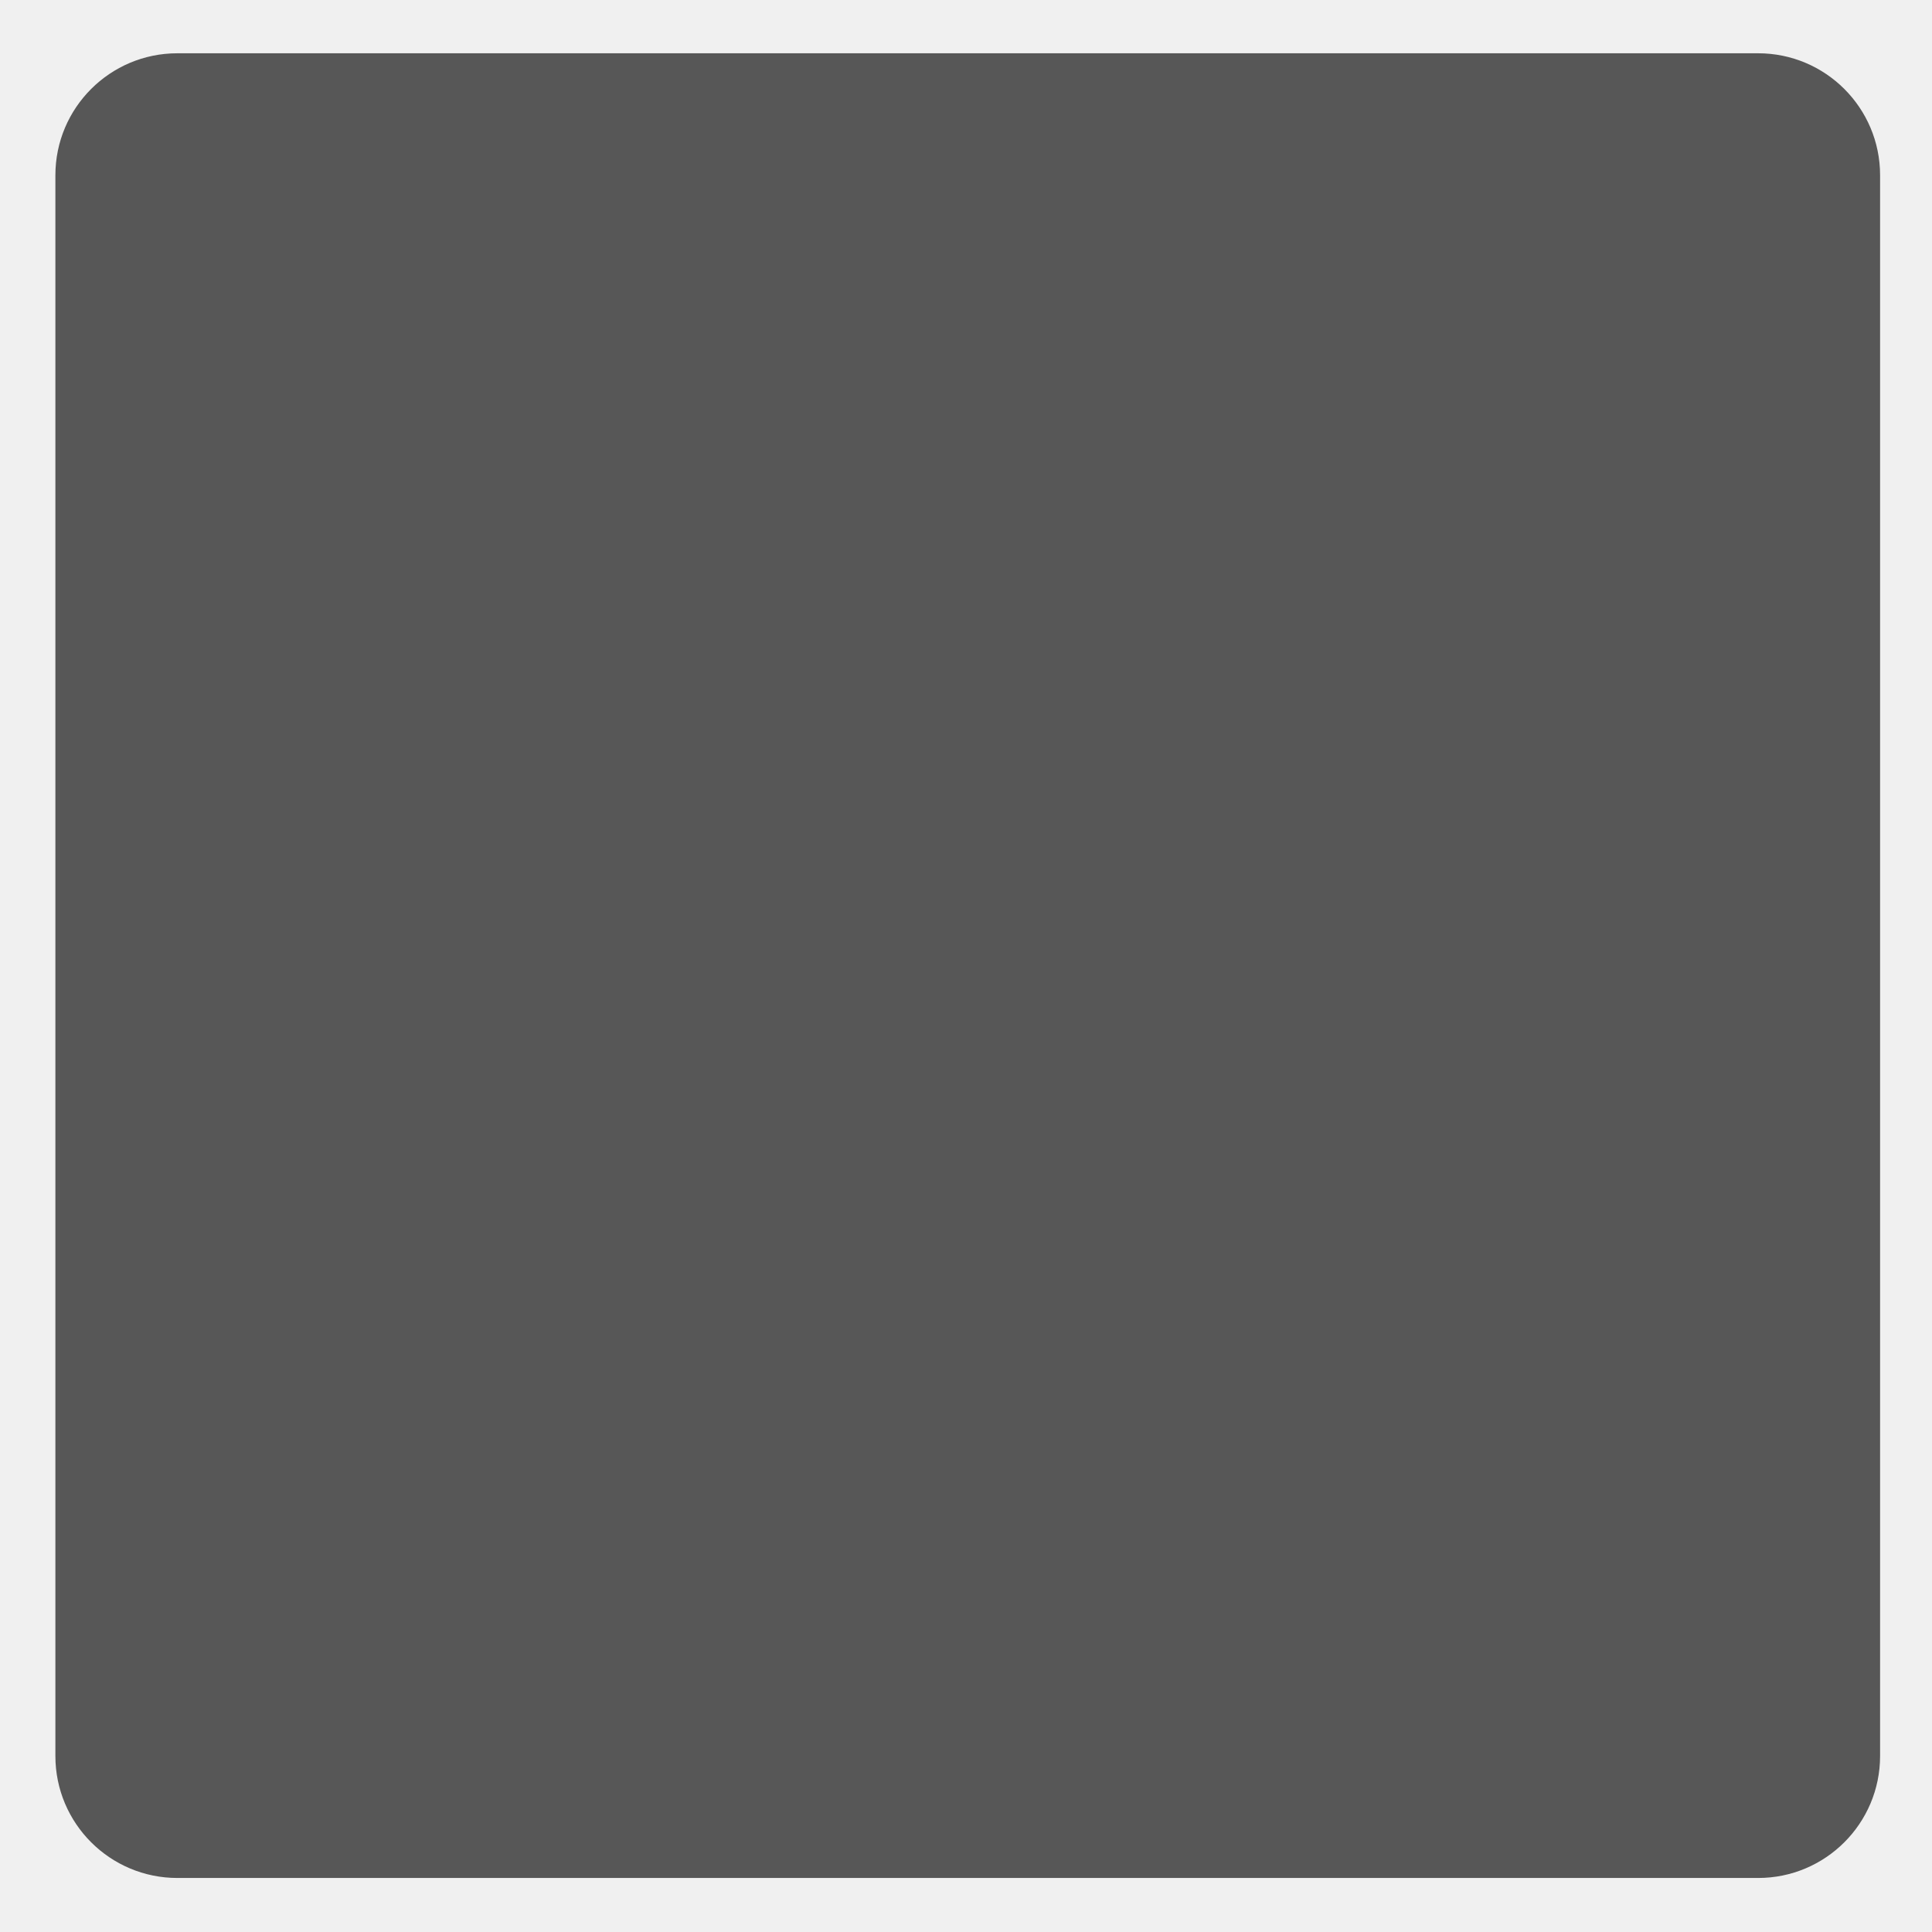
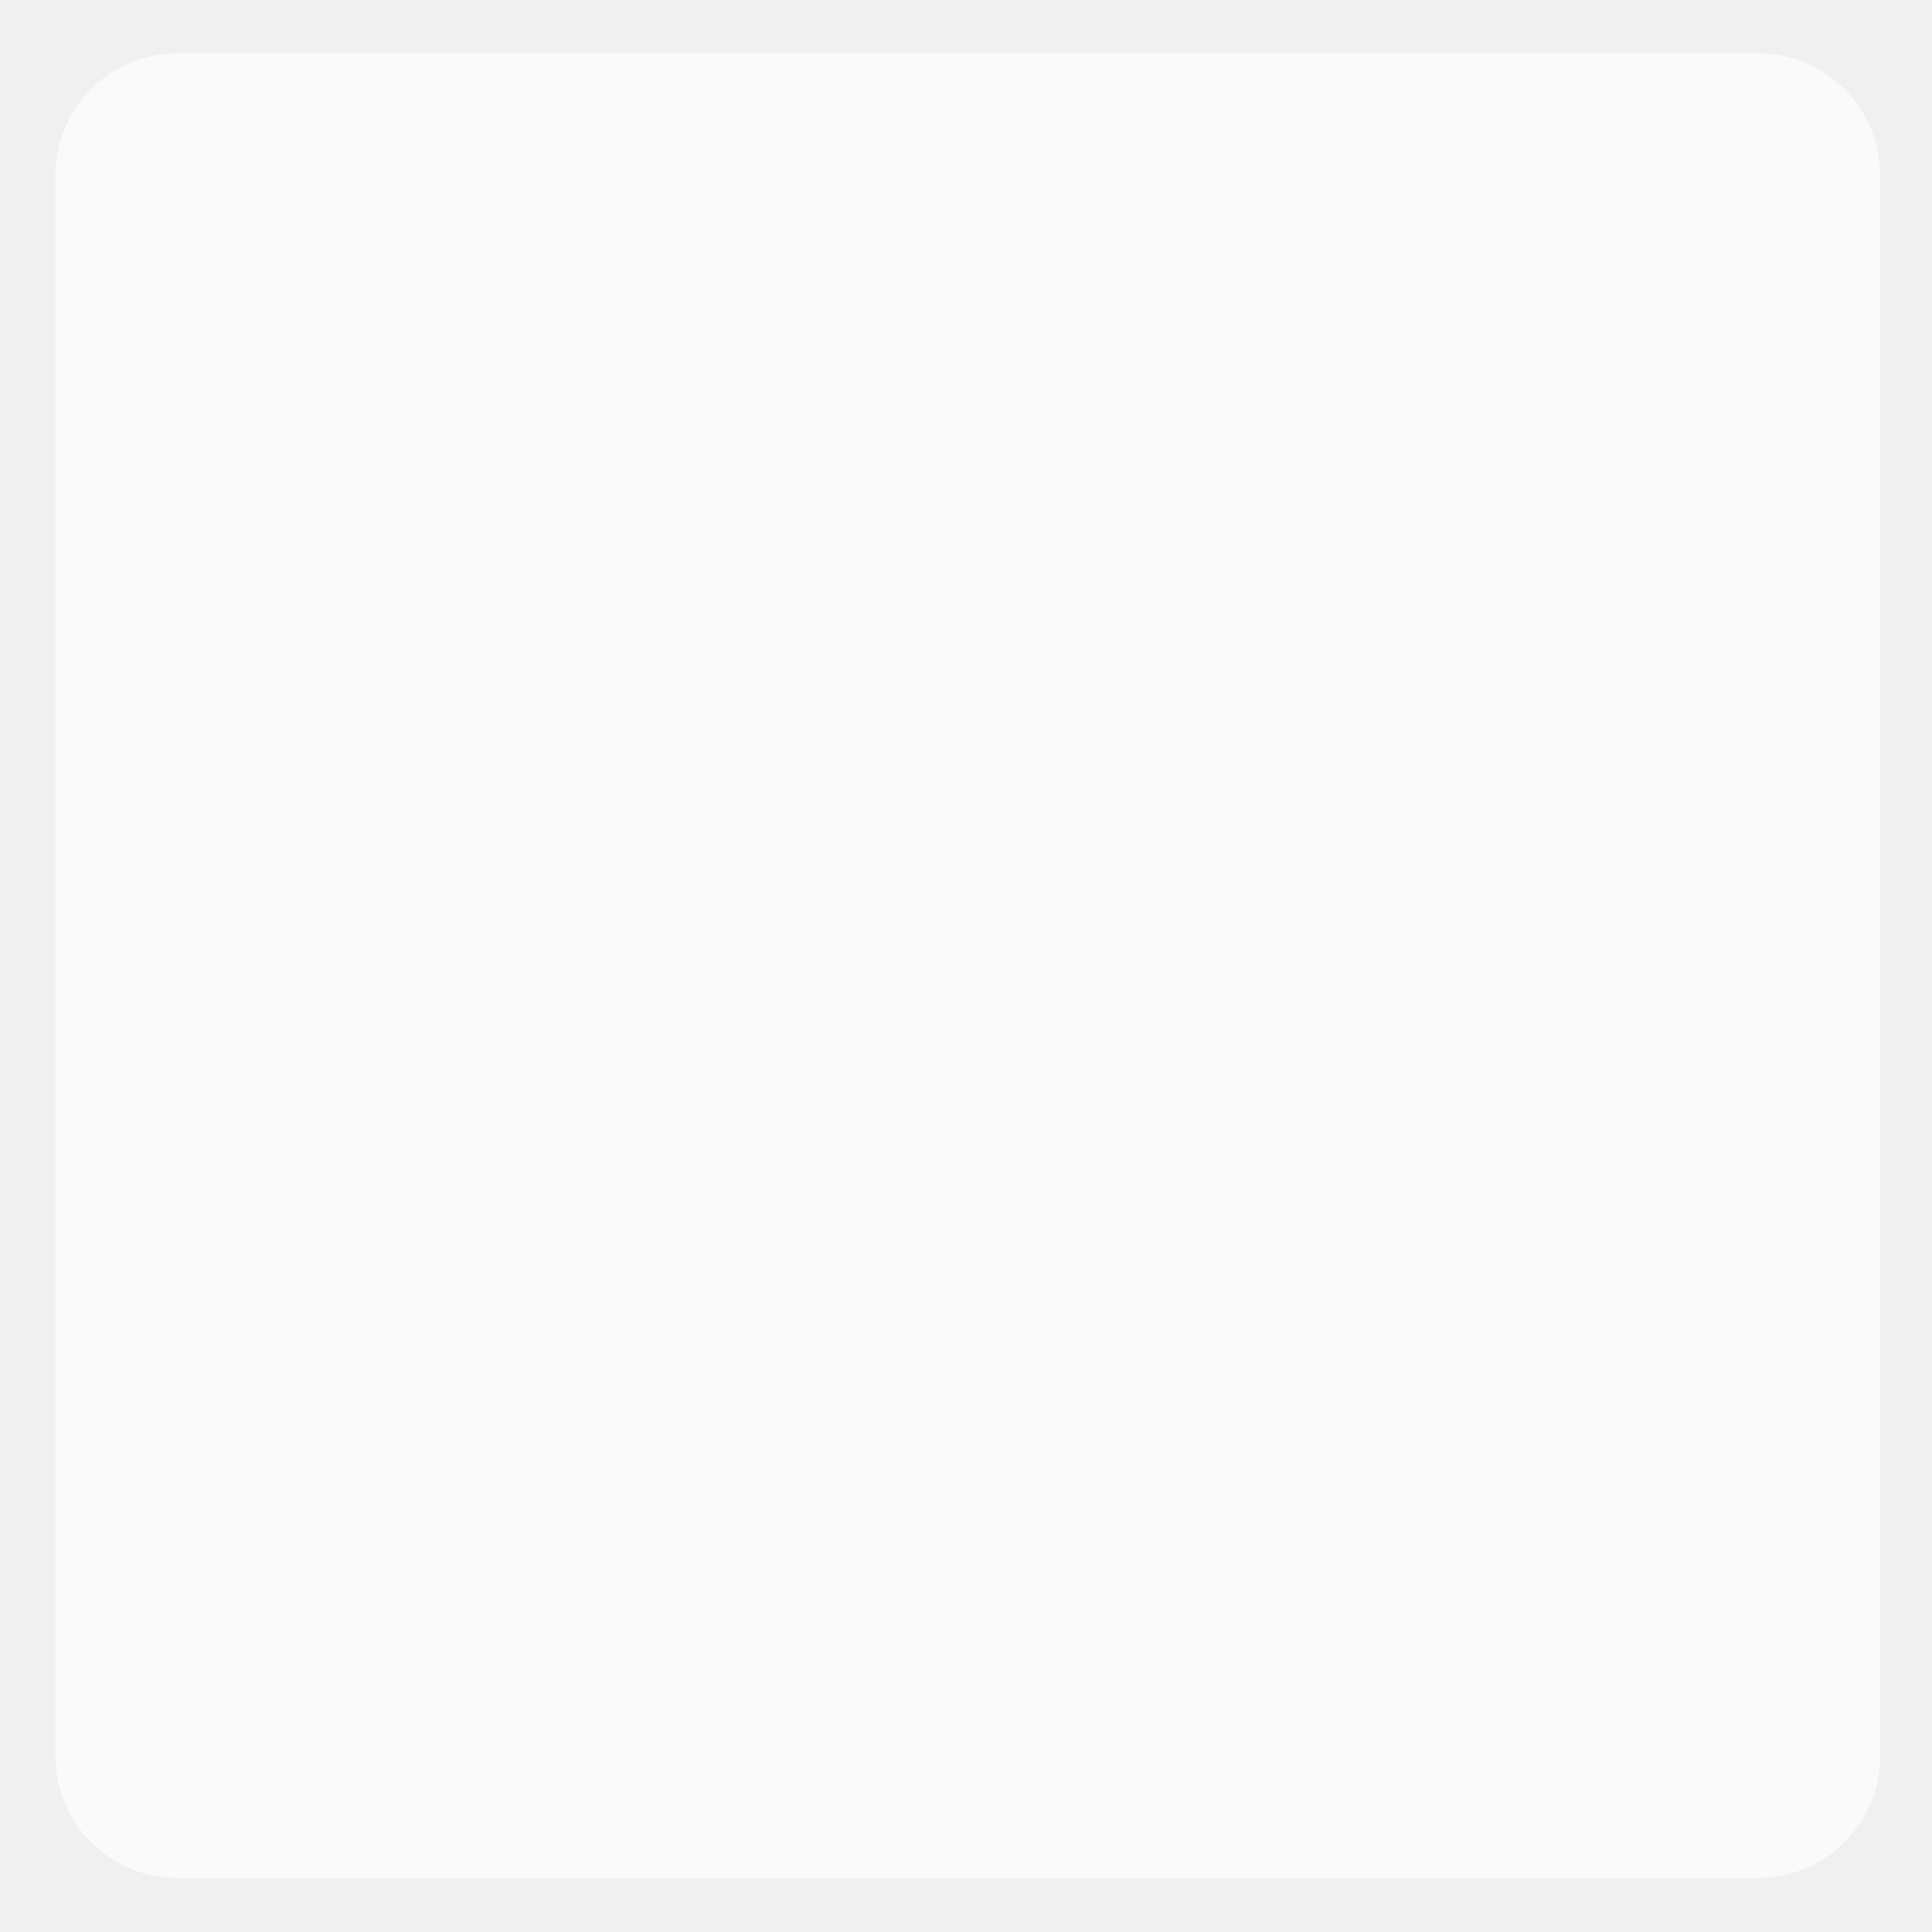
<svg xmlns="http://www.w3.org/2000/svg" xmlns:xlink="http://www.w3.org/1999/xlink" width="100" height="100" id="svg2" version="1.1">
  <defs id="defs4">
    <linearGradient id="linearGradient3786">
      <stop id="stop3788" offset="0" style="stop-color:#ffffff;stop-opacity:0.596" />
      <stop id="stop3790" offset="1" style="stop-color:#ffffff;stop-opacity:0" />
    </linearGradient>
    <linearGradient id="linearGradient3772">
      <stop style="stop-color:#ffffff;stop-opacity:0.649" offset="0" id="stop3774" />
      <stop id="stop3804" offset="0.337" style="stop-color:#ffffff;stop-opacity:0.31;" />
      <stop id="stop3802" offset="0.416" style="stop-color:#ffffff;stop-opacity:0.259;" />
      <stop id="stop3800" offset="0.51" style="stop-color:#ffffff;stop-opacity:0.216;" />
      <stop id="stop3798" offset="0.619" style="stop-color:#ffffff;stop-opacity:0.153;" />
      <stop id="stop3796" offset="0.75" style="stop-color:#ffffff;stop-opacity:0.09;" />
      <stop id="stop3794" offset="0.839" style="stop-color:#ffffff;stop-opacity:0.055;" />
      <stop id="stop3792" offset="0.917" style="stop-color:#ffffff;stop-opacity:0.027;" />
      <stop style="stop-color:#ffffff;stop-opacity:0" offset="1" id="stop3776" />
    </linearGradient>
    <radialGradient xlink:href="#linearGradient3772" id="radialGradient3778" cx="49.109" cy="-14.629" fx="49.109" fy="-14.629" r="48.036" gradientTransform="matrix(-1.156153,0.00571083,-0.00496751,-1.00567,106.1688,941.0308)" gradientUnits="userSpaceOnUse" />
    <linearGradient xlink:href="#linearGradient3786" id="linearGradient3784" x1="48.214" y1="1050.13" x2="48.214" y2="994.571" gradientUnits="userSpaceOnUse" gradientTransform="translate(0,2.9263432e-6)" />
  </defs>
  <g id="layer1" transform="translate(0,-952.3622)" style="display:inline">
-     <rect style="fill:#000000;stroke:none;stroke-width:2;stroke-miterlimit:4;stroke-opacity:1;stroke-dasharray:none;fill-opacity:0.64" id="rect3000" width="94.446" height="94.446" x="2.867" y="955.12" ry="6.313" rx="6.313" />
+     <rect style="fill:#ffffff;stroke:none;stroke-width:2;stroke-miterlimit:4;stroke-opacity:1;stroke-dasharray:none;fill-opacity:0.64" id="rect3000" width="94.446" height="94.446" x="2.867" y="955.12" ry="6.313" rx="6.313" />
  </g>
</svg>
